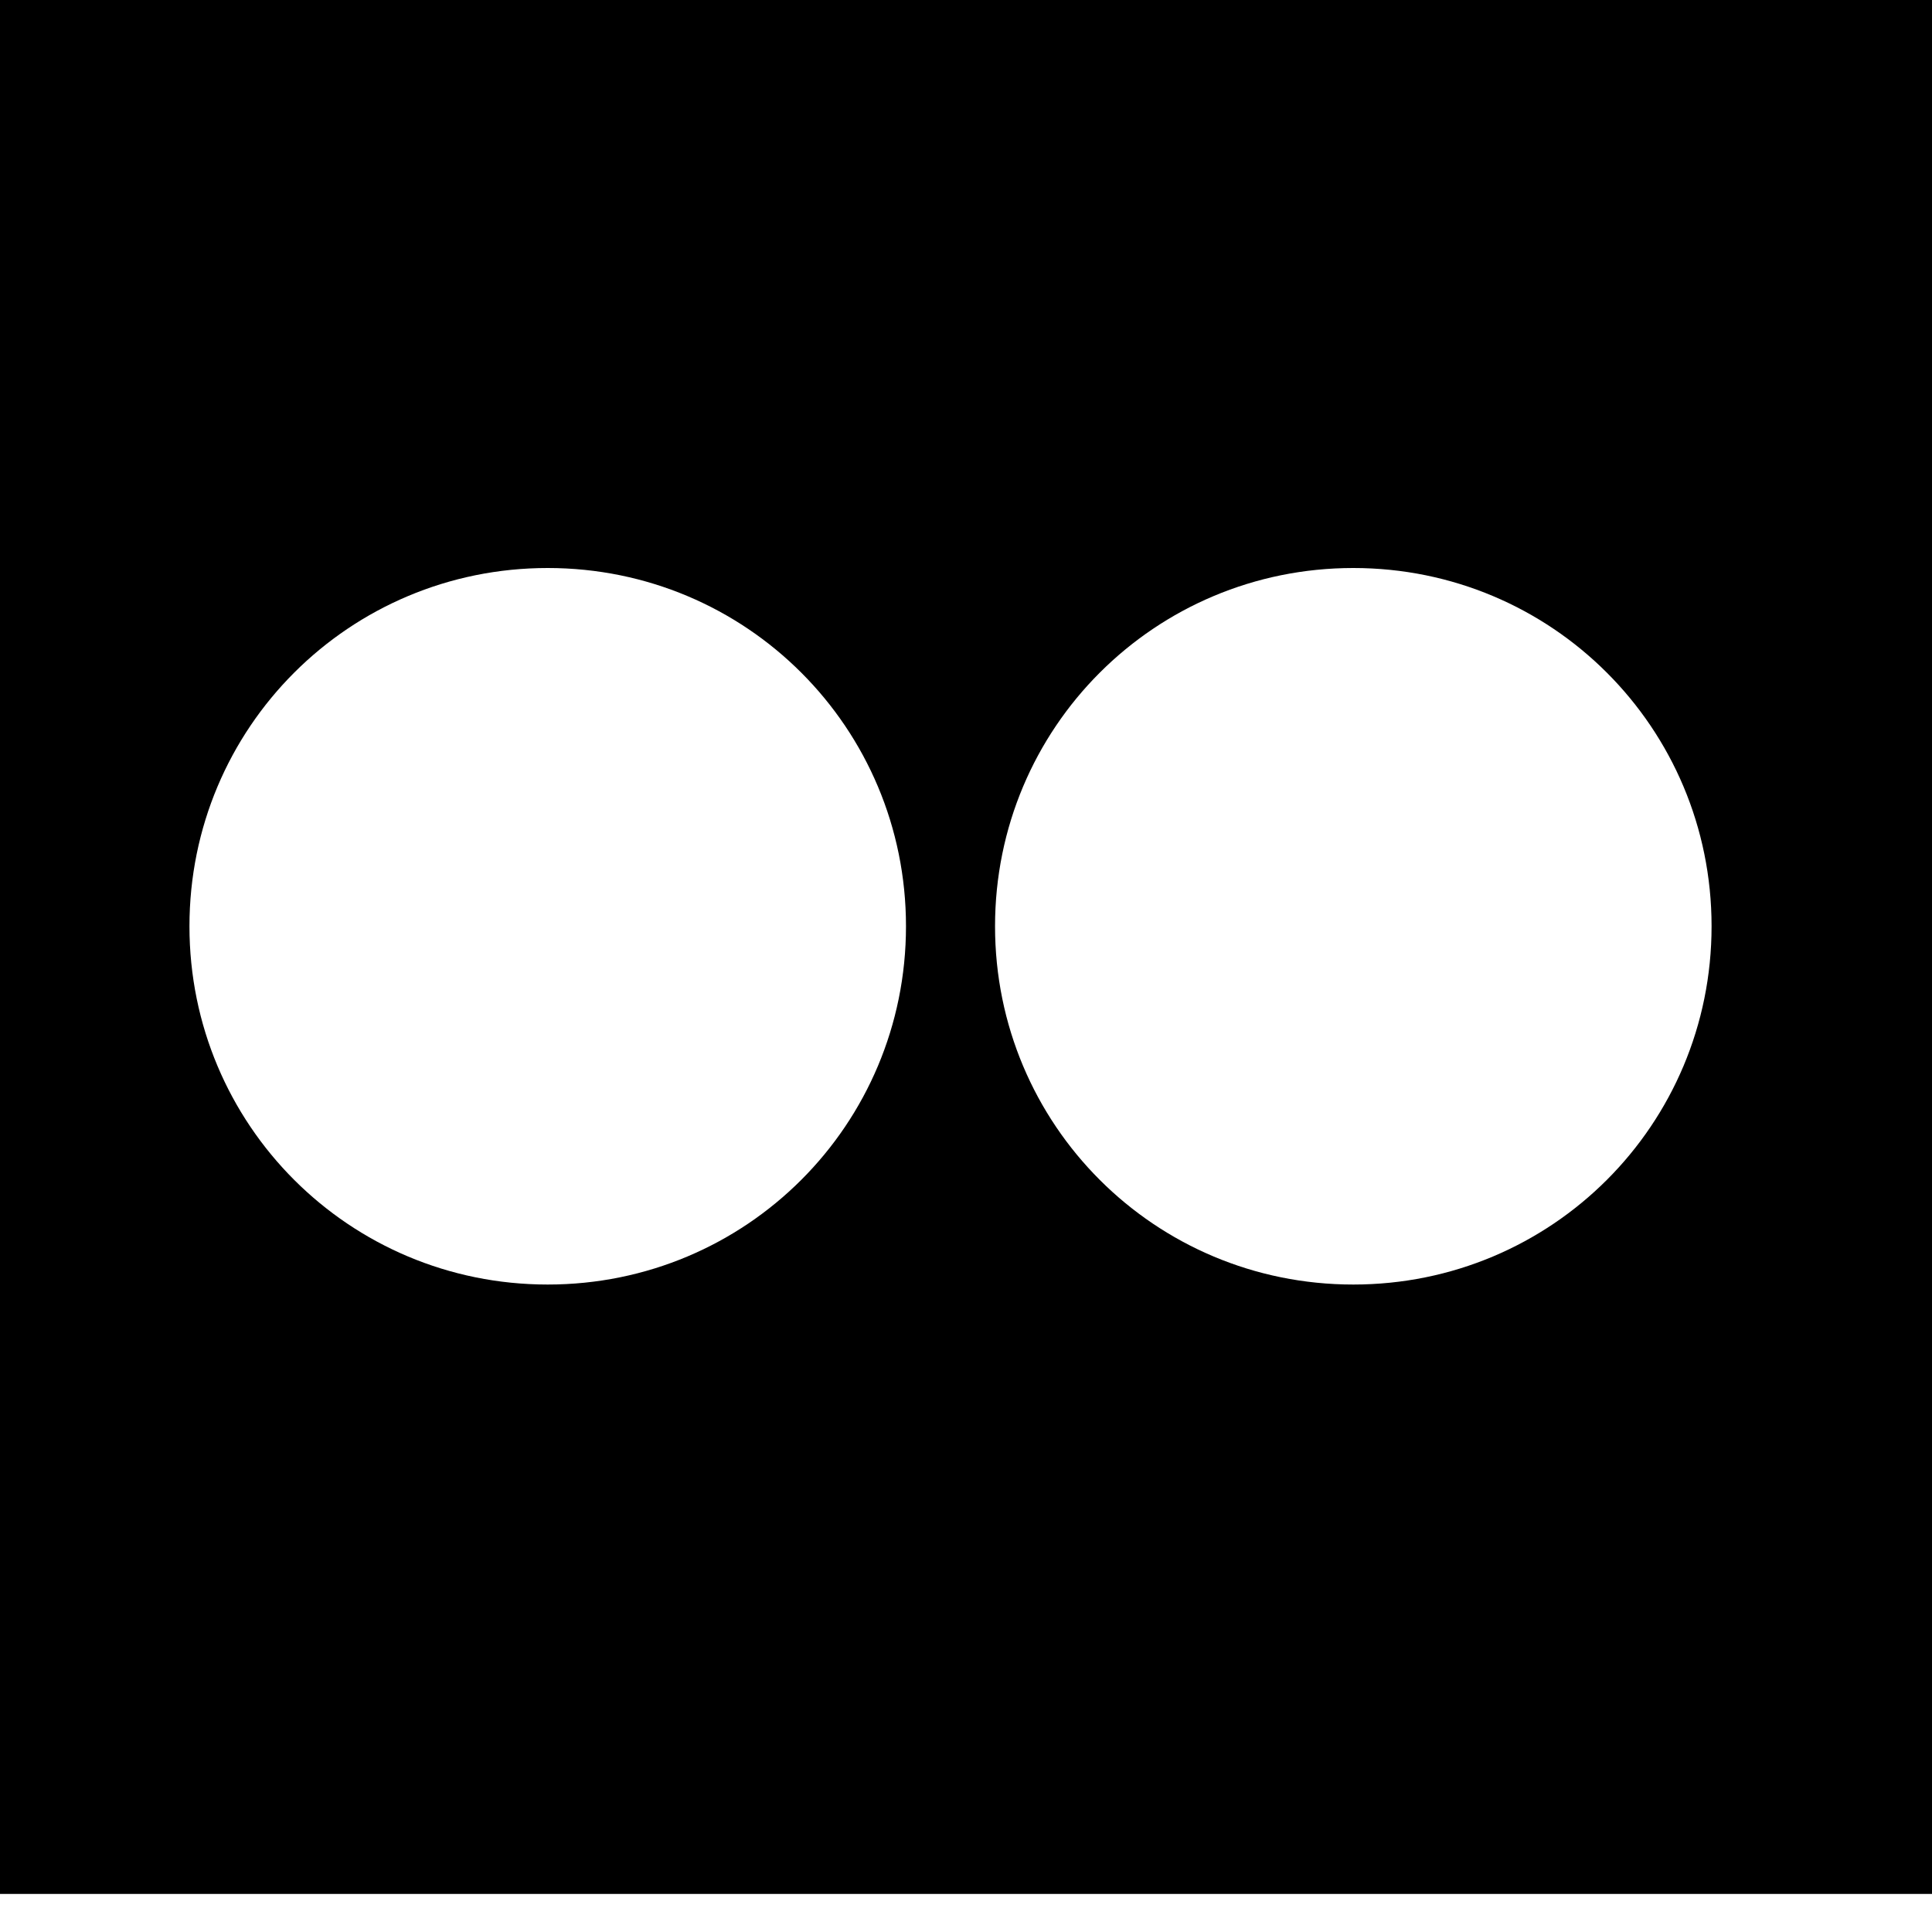
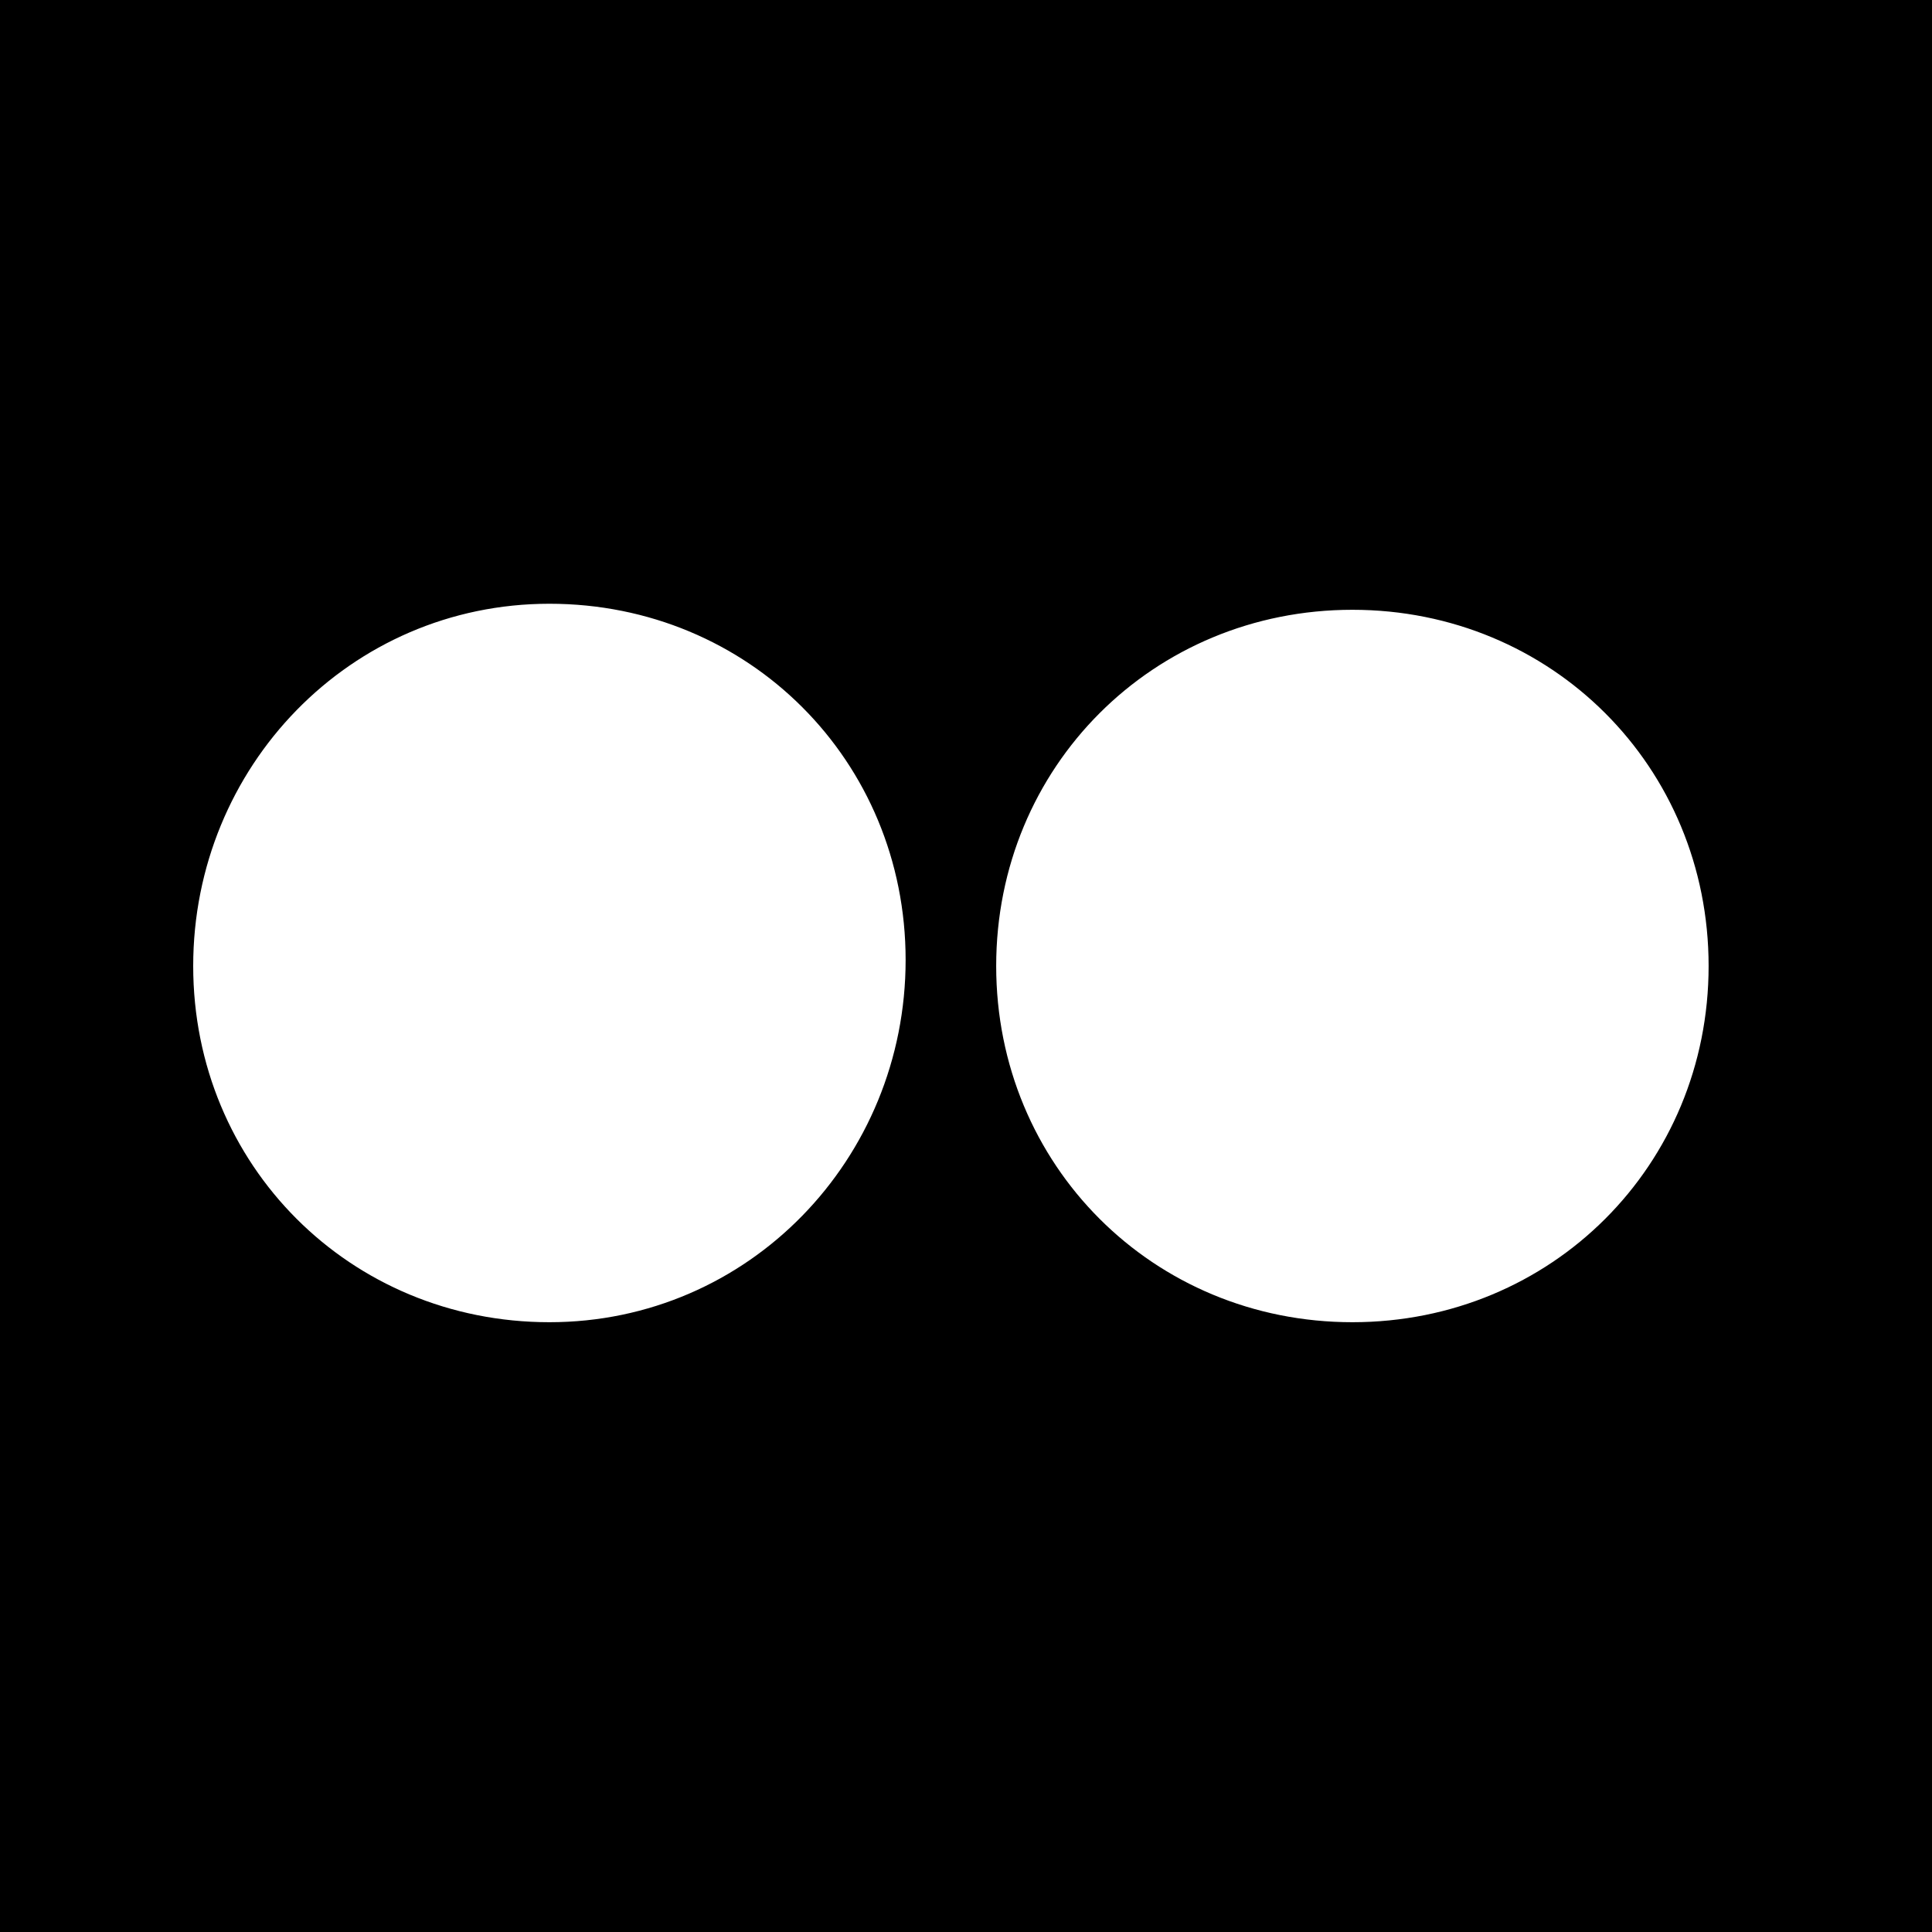
- <svg xmlns="http://www.w3.org/2000/svg" version="1.1" width="32" height="32" viewBox="0 0 32 32">
-   <path d="M0-0.647v32.016h32.016v-32.016h-32.016zM9.072 21.276c-3.288 0-5.934-2.646-5.934-5.934s2.646-5.934 5.934-5.934c3.289 0 5.934 2.646 5.934 5.934s-2.646 5.934-5.934 5.934zM22.415 21.276c-3.288 0-5.934-2.646-5.934-5.934s2.646-5.934 5.934-5.934c3.288 0 5.934 2.646 5.934 5.934s-2.646 5.934-5.934 5.934z" />
+ <svg xmlns="http://www.w3.org/2000/svg" version="1.1" id="Layer_1" x="0px" y="0px" viewBox="0 0 32 32" style="enable-background:new 0 0 32 32;" xml:space="preserve">
+   <path d="M0,0v32h32V0C32,0,0,0,0,0z M9.1,21.9c-3.3,0-5.9-2.6-5.9-5.9S5.8,10,9.1,10c3.3,0,5.9,2.6,5.9,5.9S12.4,21.9,9.1,21.9z   M22.4,21.9c-3.3,0-5.9-2.6-5.9-5.9s2.6-5.9,5.9-5.9s5.9,2.6,5.9,5.9S25.7,21.9,22.4,21.9z" />
</svg>
